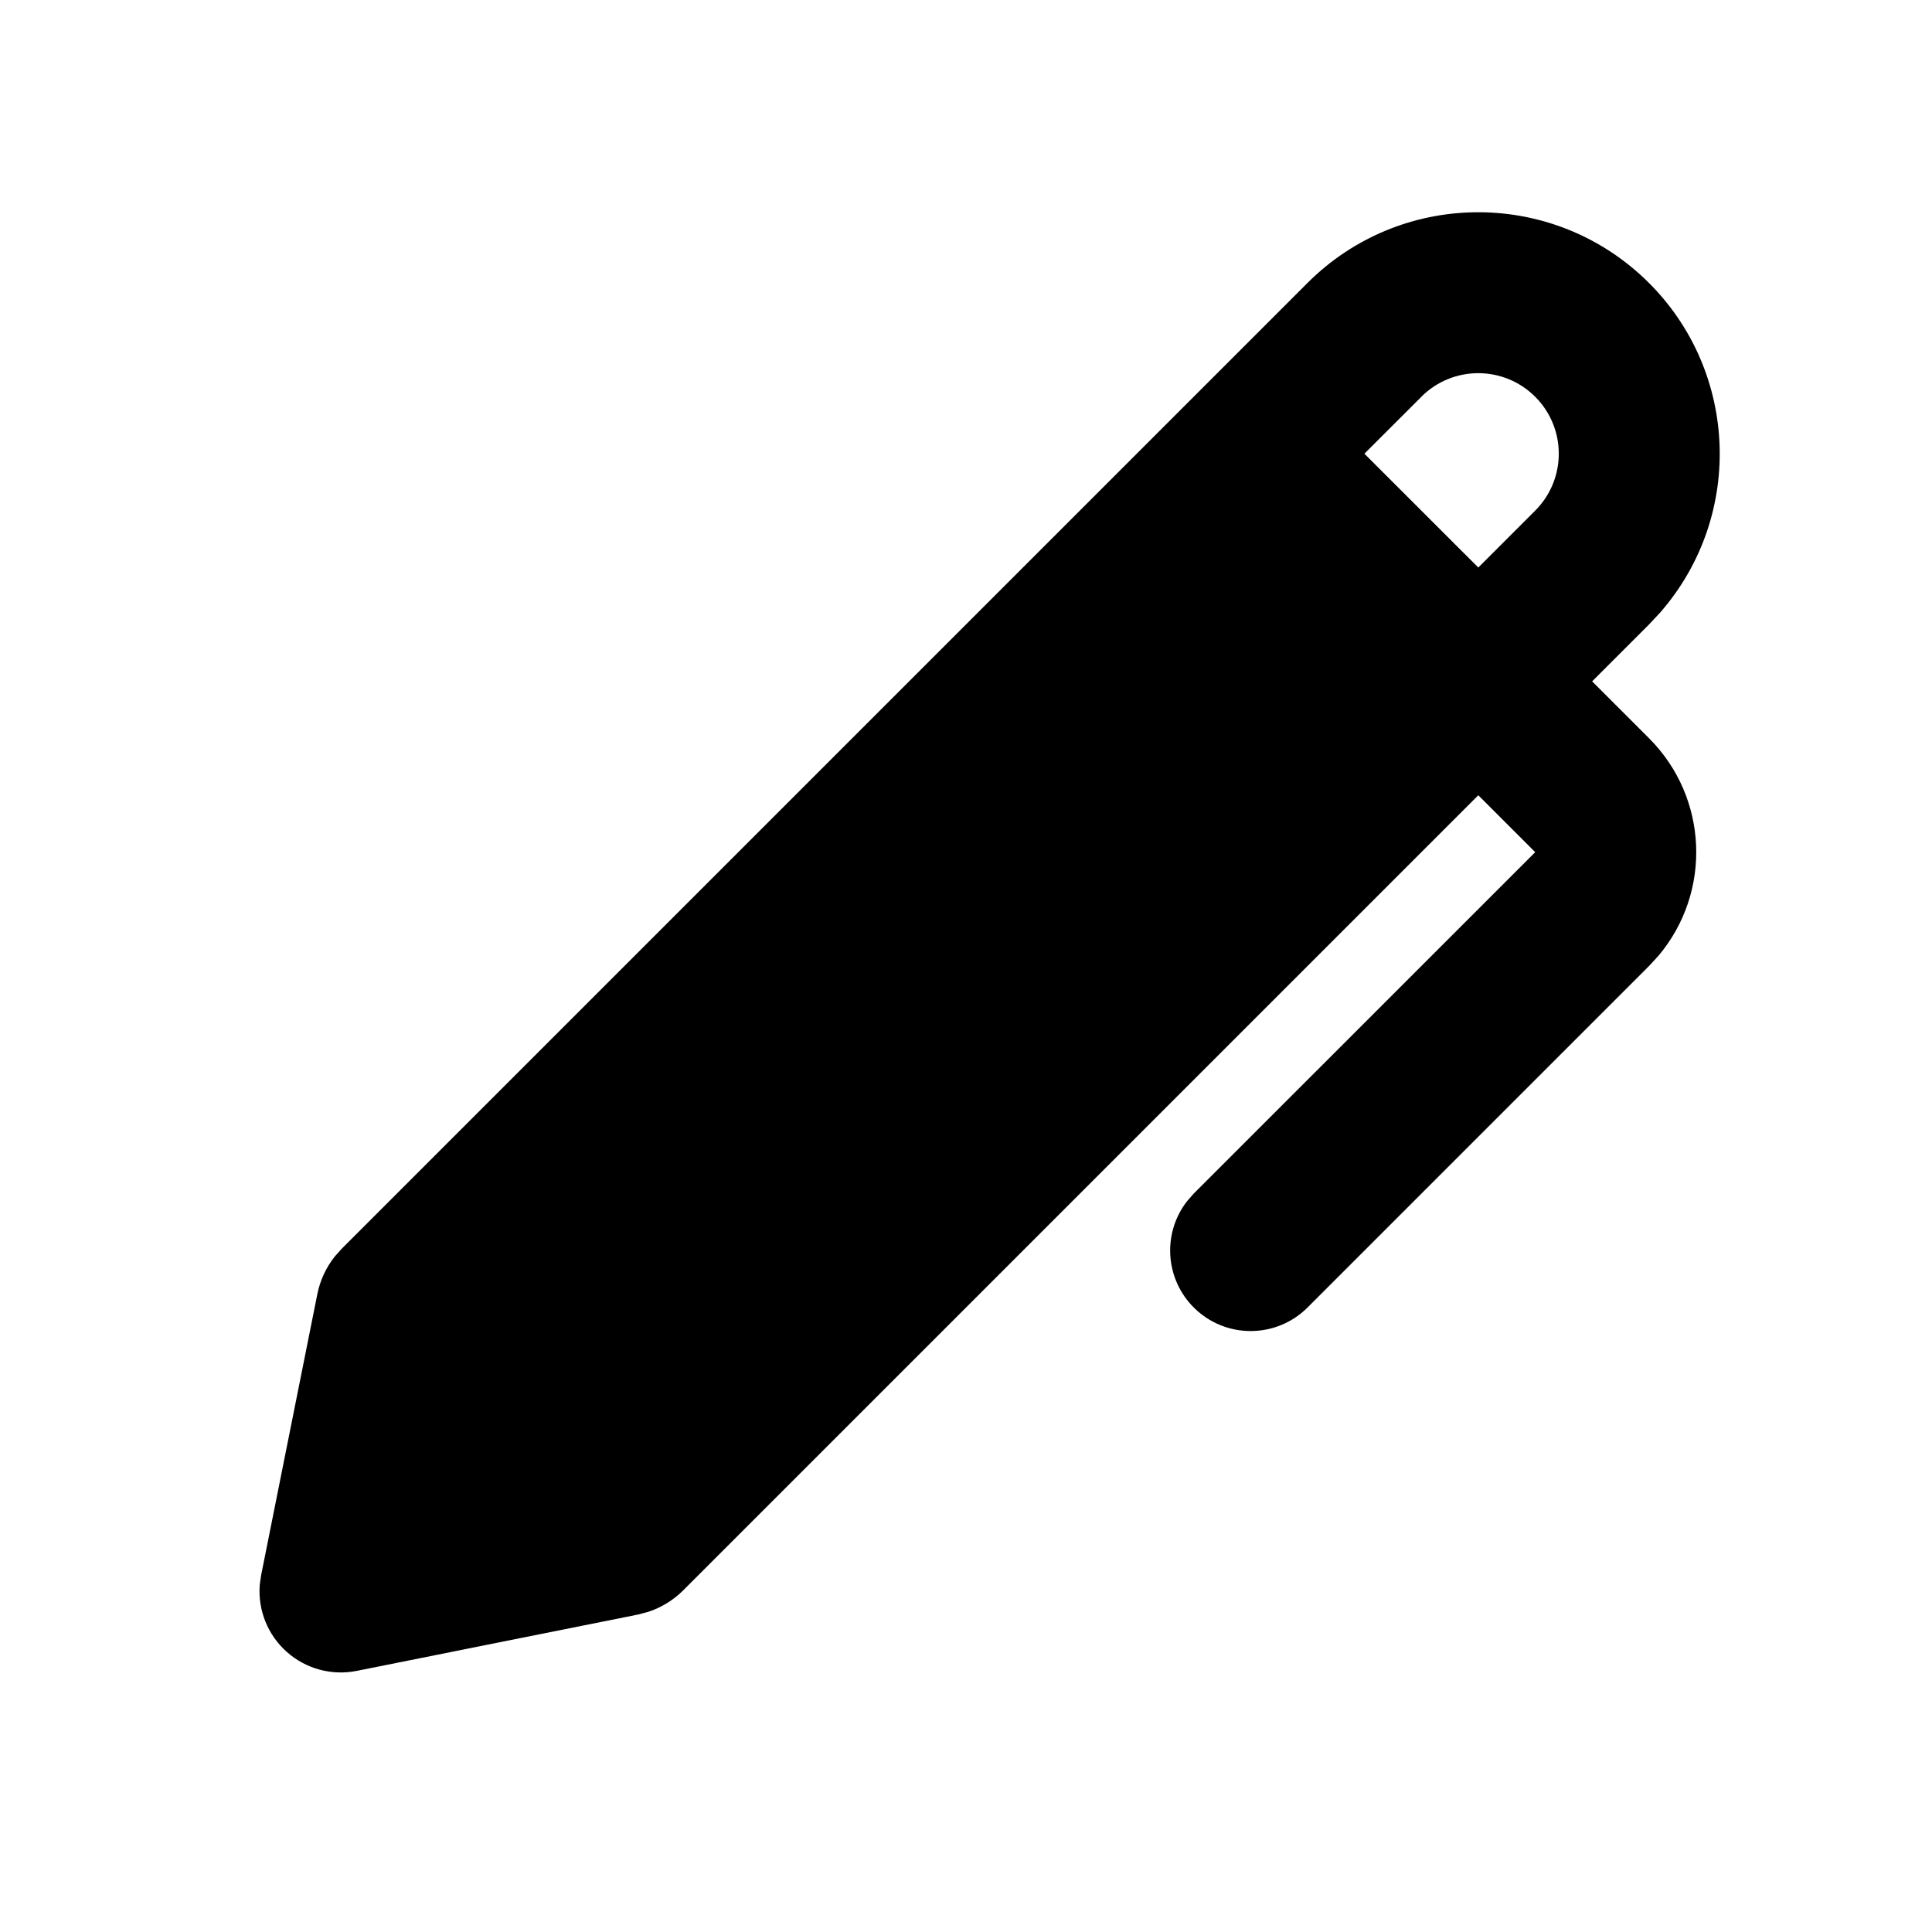
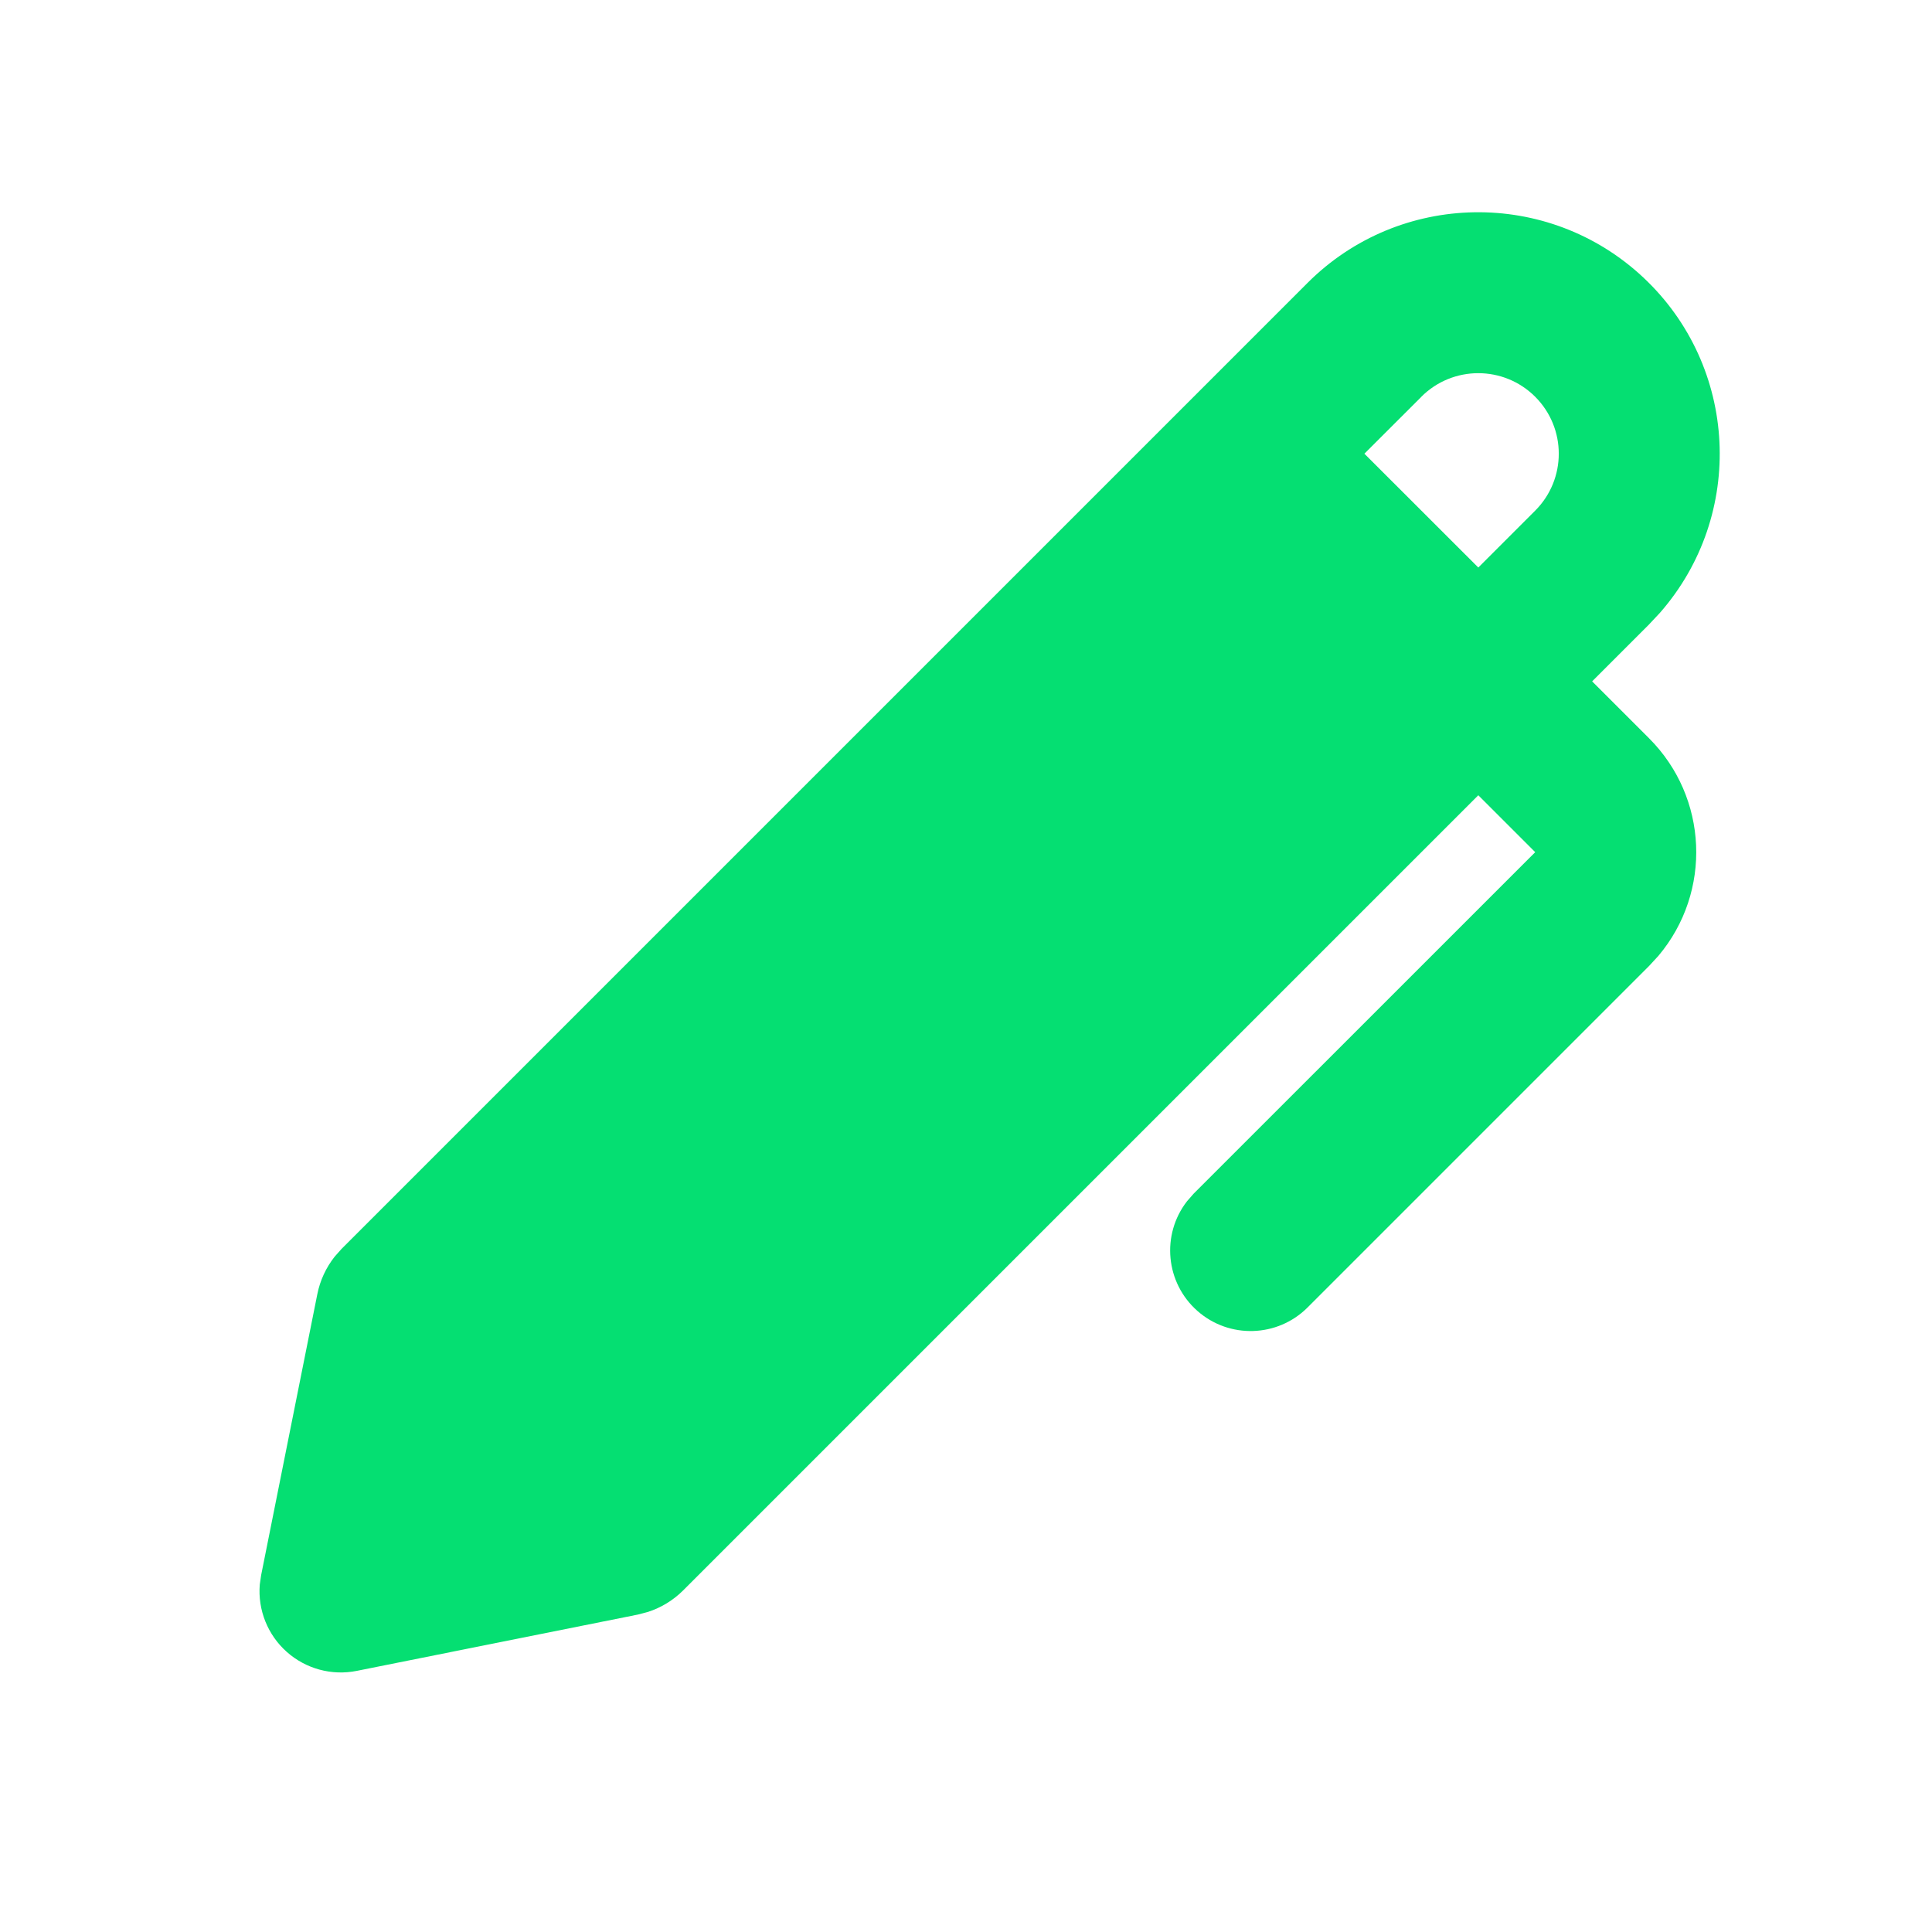
<svg xmlns="http://www.w3.org/2000/svg" width="24" height="24" viewBox="0 0 24 24">
  <g fill="none" fill-rule="evenodd">
    <path d="m12.593 23.258l-.011.002l-.071.035l-.02.004l-.014-.004l-.071-.035q-.016-.005-.024.005l-.004.01l-.017.428l.005.02l.01.013l.104.074l.015.004l.012-.004l.104-.074l.012-.016l.004-.017l-.017-.427q-.004-.016-.017-.018m.265-.113l-.013.002l-.185.093l-.01.01l-.003.011l.018.43l.005.012l.008.007l.201.093q.019.005.029-.008l.004-.014l-.034-.614q-.005-.018-.02-.022m-.715.002a.02.02 0 0 0-.027.006l-.006.014l-.034.614q.001.018.017.024l.015-.002l.201-.093l.01-.008l.004-.011l.017-.43l-.003-.012l-.01-.01z" />
-     <path fill="currentColor" d="M16.242 3.515a3 3 0 0 1 4.378 4.098l-.135.144l-.707.707l.707.707a2 2 0 0 1 .117 2.702l-.117.127l-4.243 4.243a1 1 0 0 1-1.497-1.32l.083-.095l4.243-4.242l-.707-.707l-9.878 9.878a1.1 1.1 0 0 1-.437.267l-.126.033l-3.49.699a1.01 1.01 0 0 1-1.206-1.072l.017-.117l.698-3.491a1.1 1.1 0 0 1 .215-.465l.086-.097zm1.415 1.414l-.708.707l1.415 1.414l.707-.707a1 1 0 0 0-1.415-1.414Z" />
+     <path fill="rgb(5, 223, 114)" d="M16.242 3.515a3 3 0 0 1 4.378 4.098l-.135.144l-.707.707l.707.707a2 2 0 0 1 .117 2.702l-.117.127l-4.243 4.243a1 1 0 0 1-1.497-1.32l.083-.095l4.243-4.242l-.707-.707l-9.878 9.878a1.1 1.1 0 0 1-.437.267l-.126.033l-3.49.699a1.01 1.01 0 0 1-1.206-1.072l.017-.117l.698-3.491a1.1 1.1 0 0 1 .215-.465l.086-.097zm1.415 1.414l-.708.707l1.415 1.414l.707-.707a1 1 0 0 0-1.415-1.414Z" />
  </g>
</svg>
